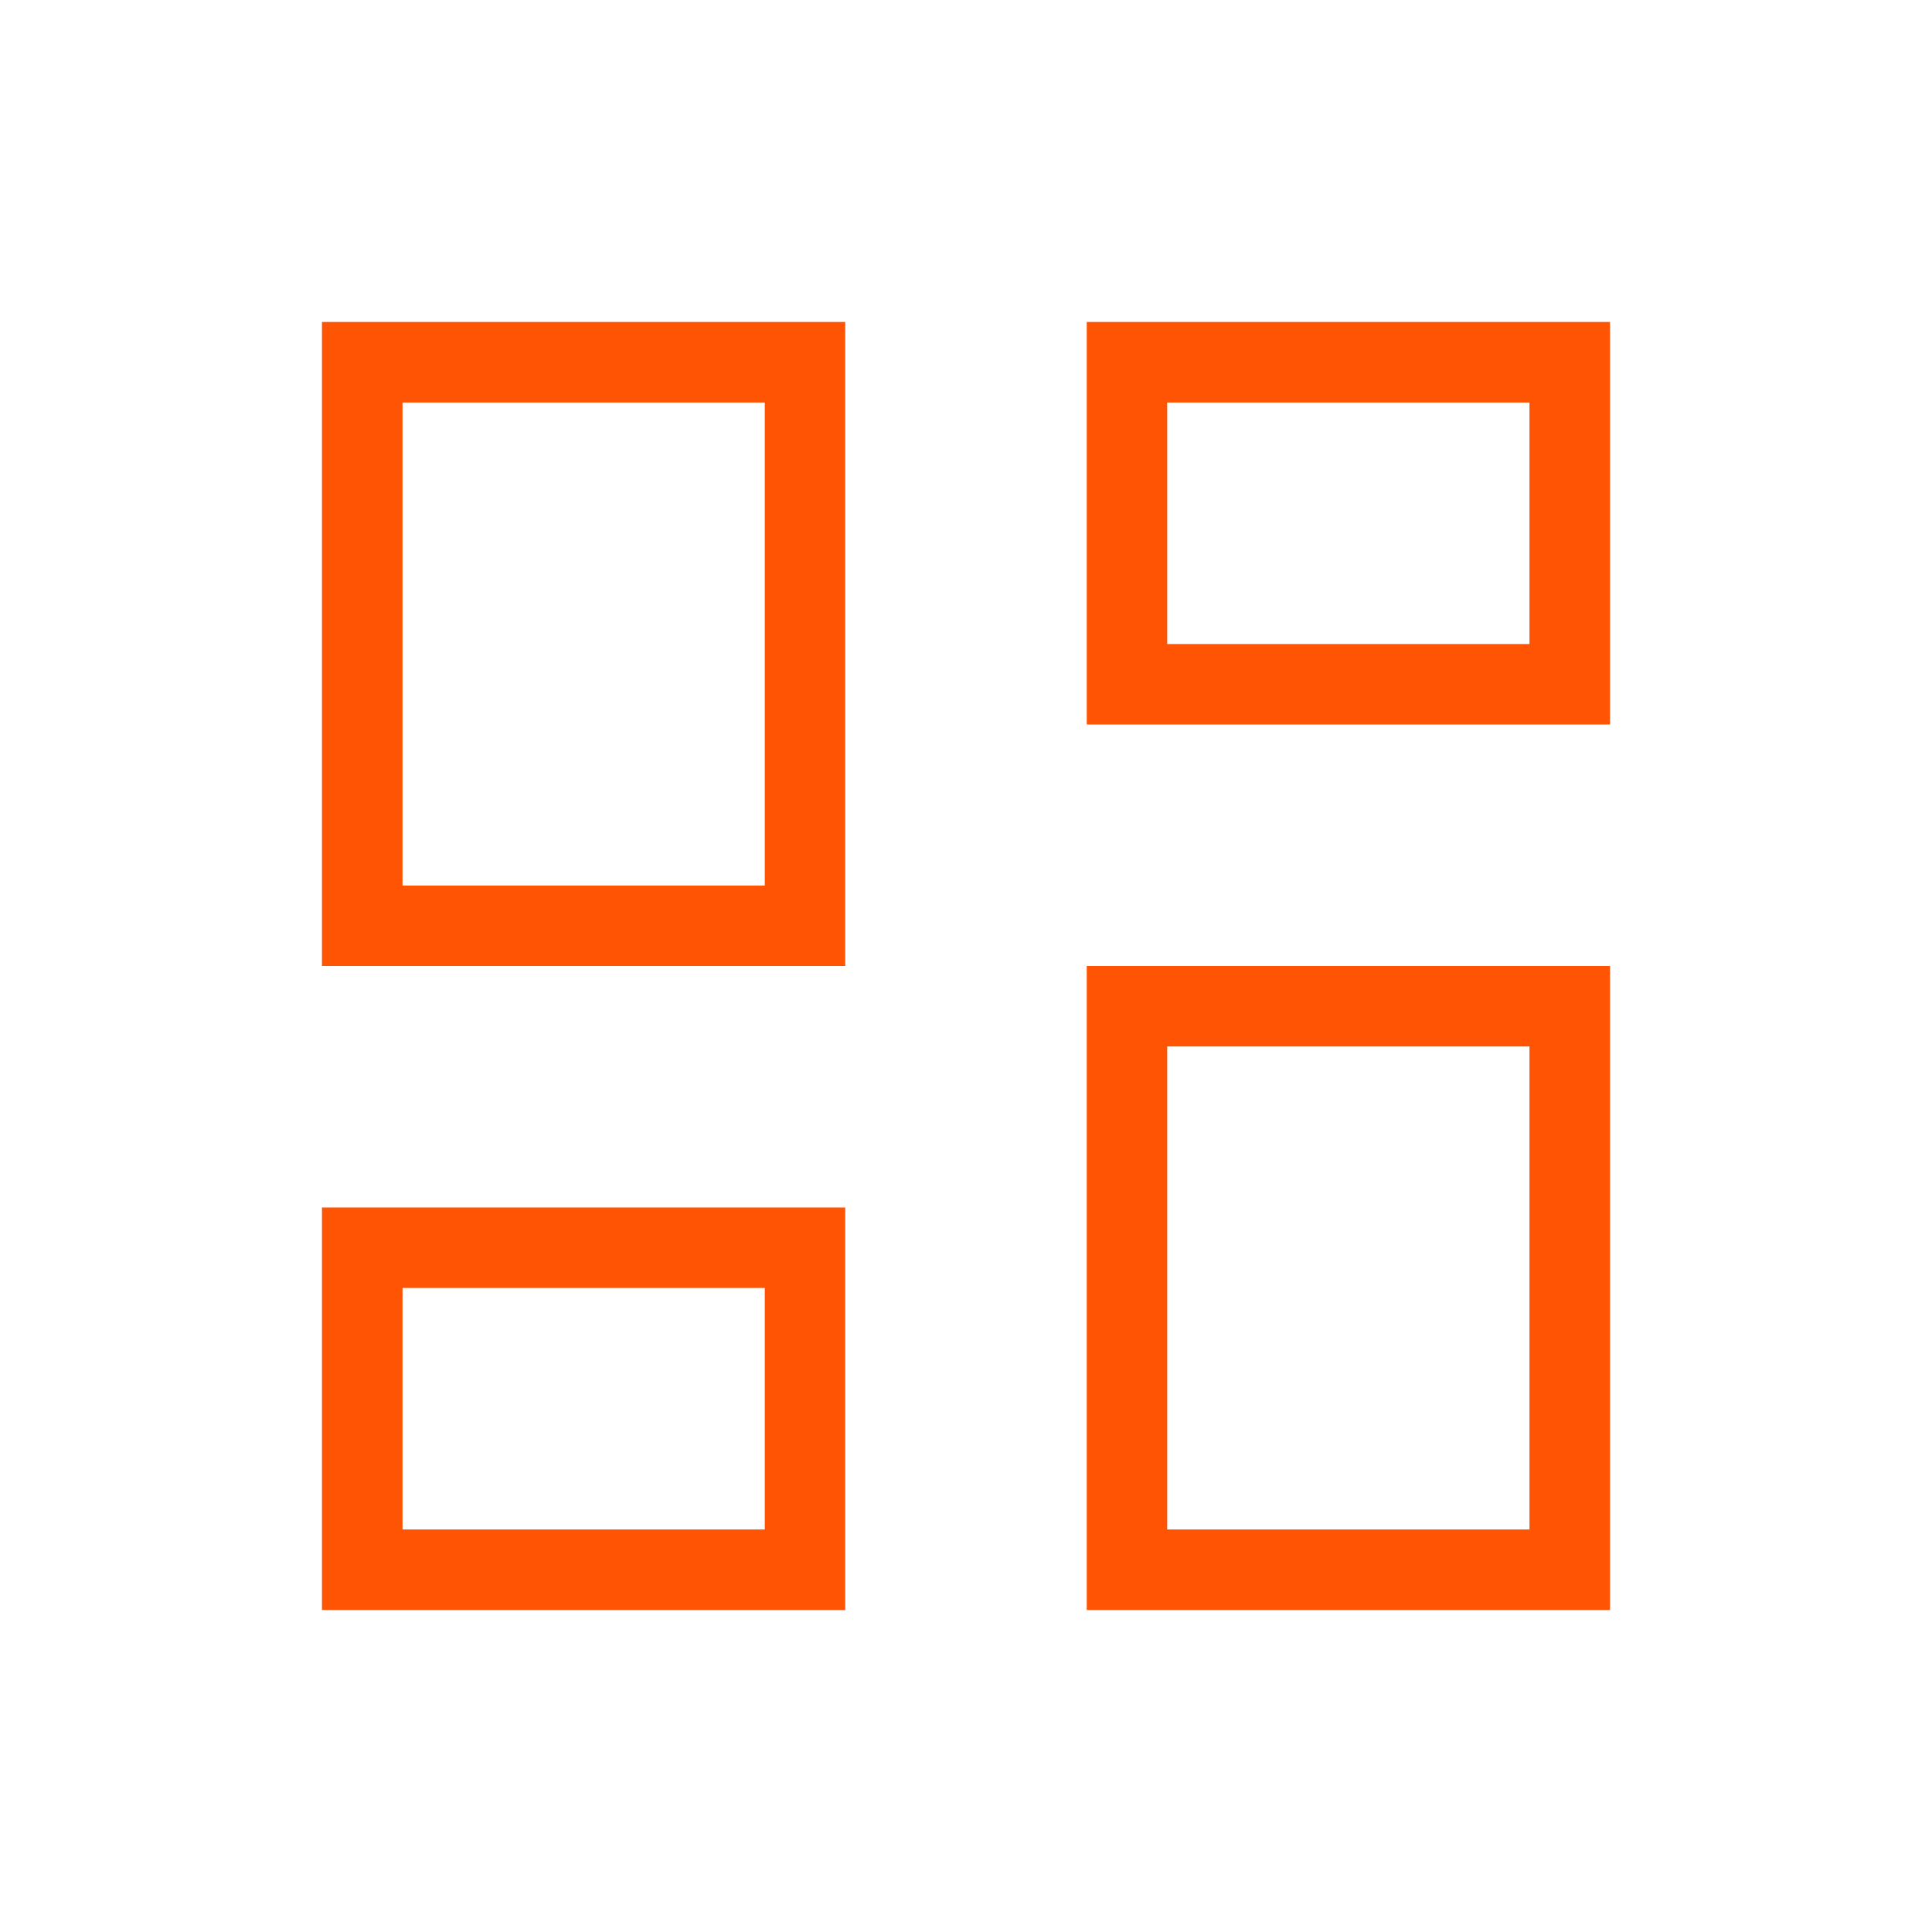
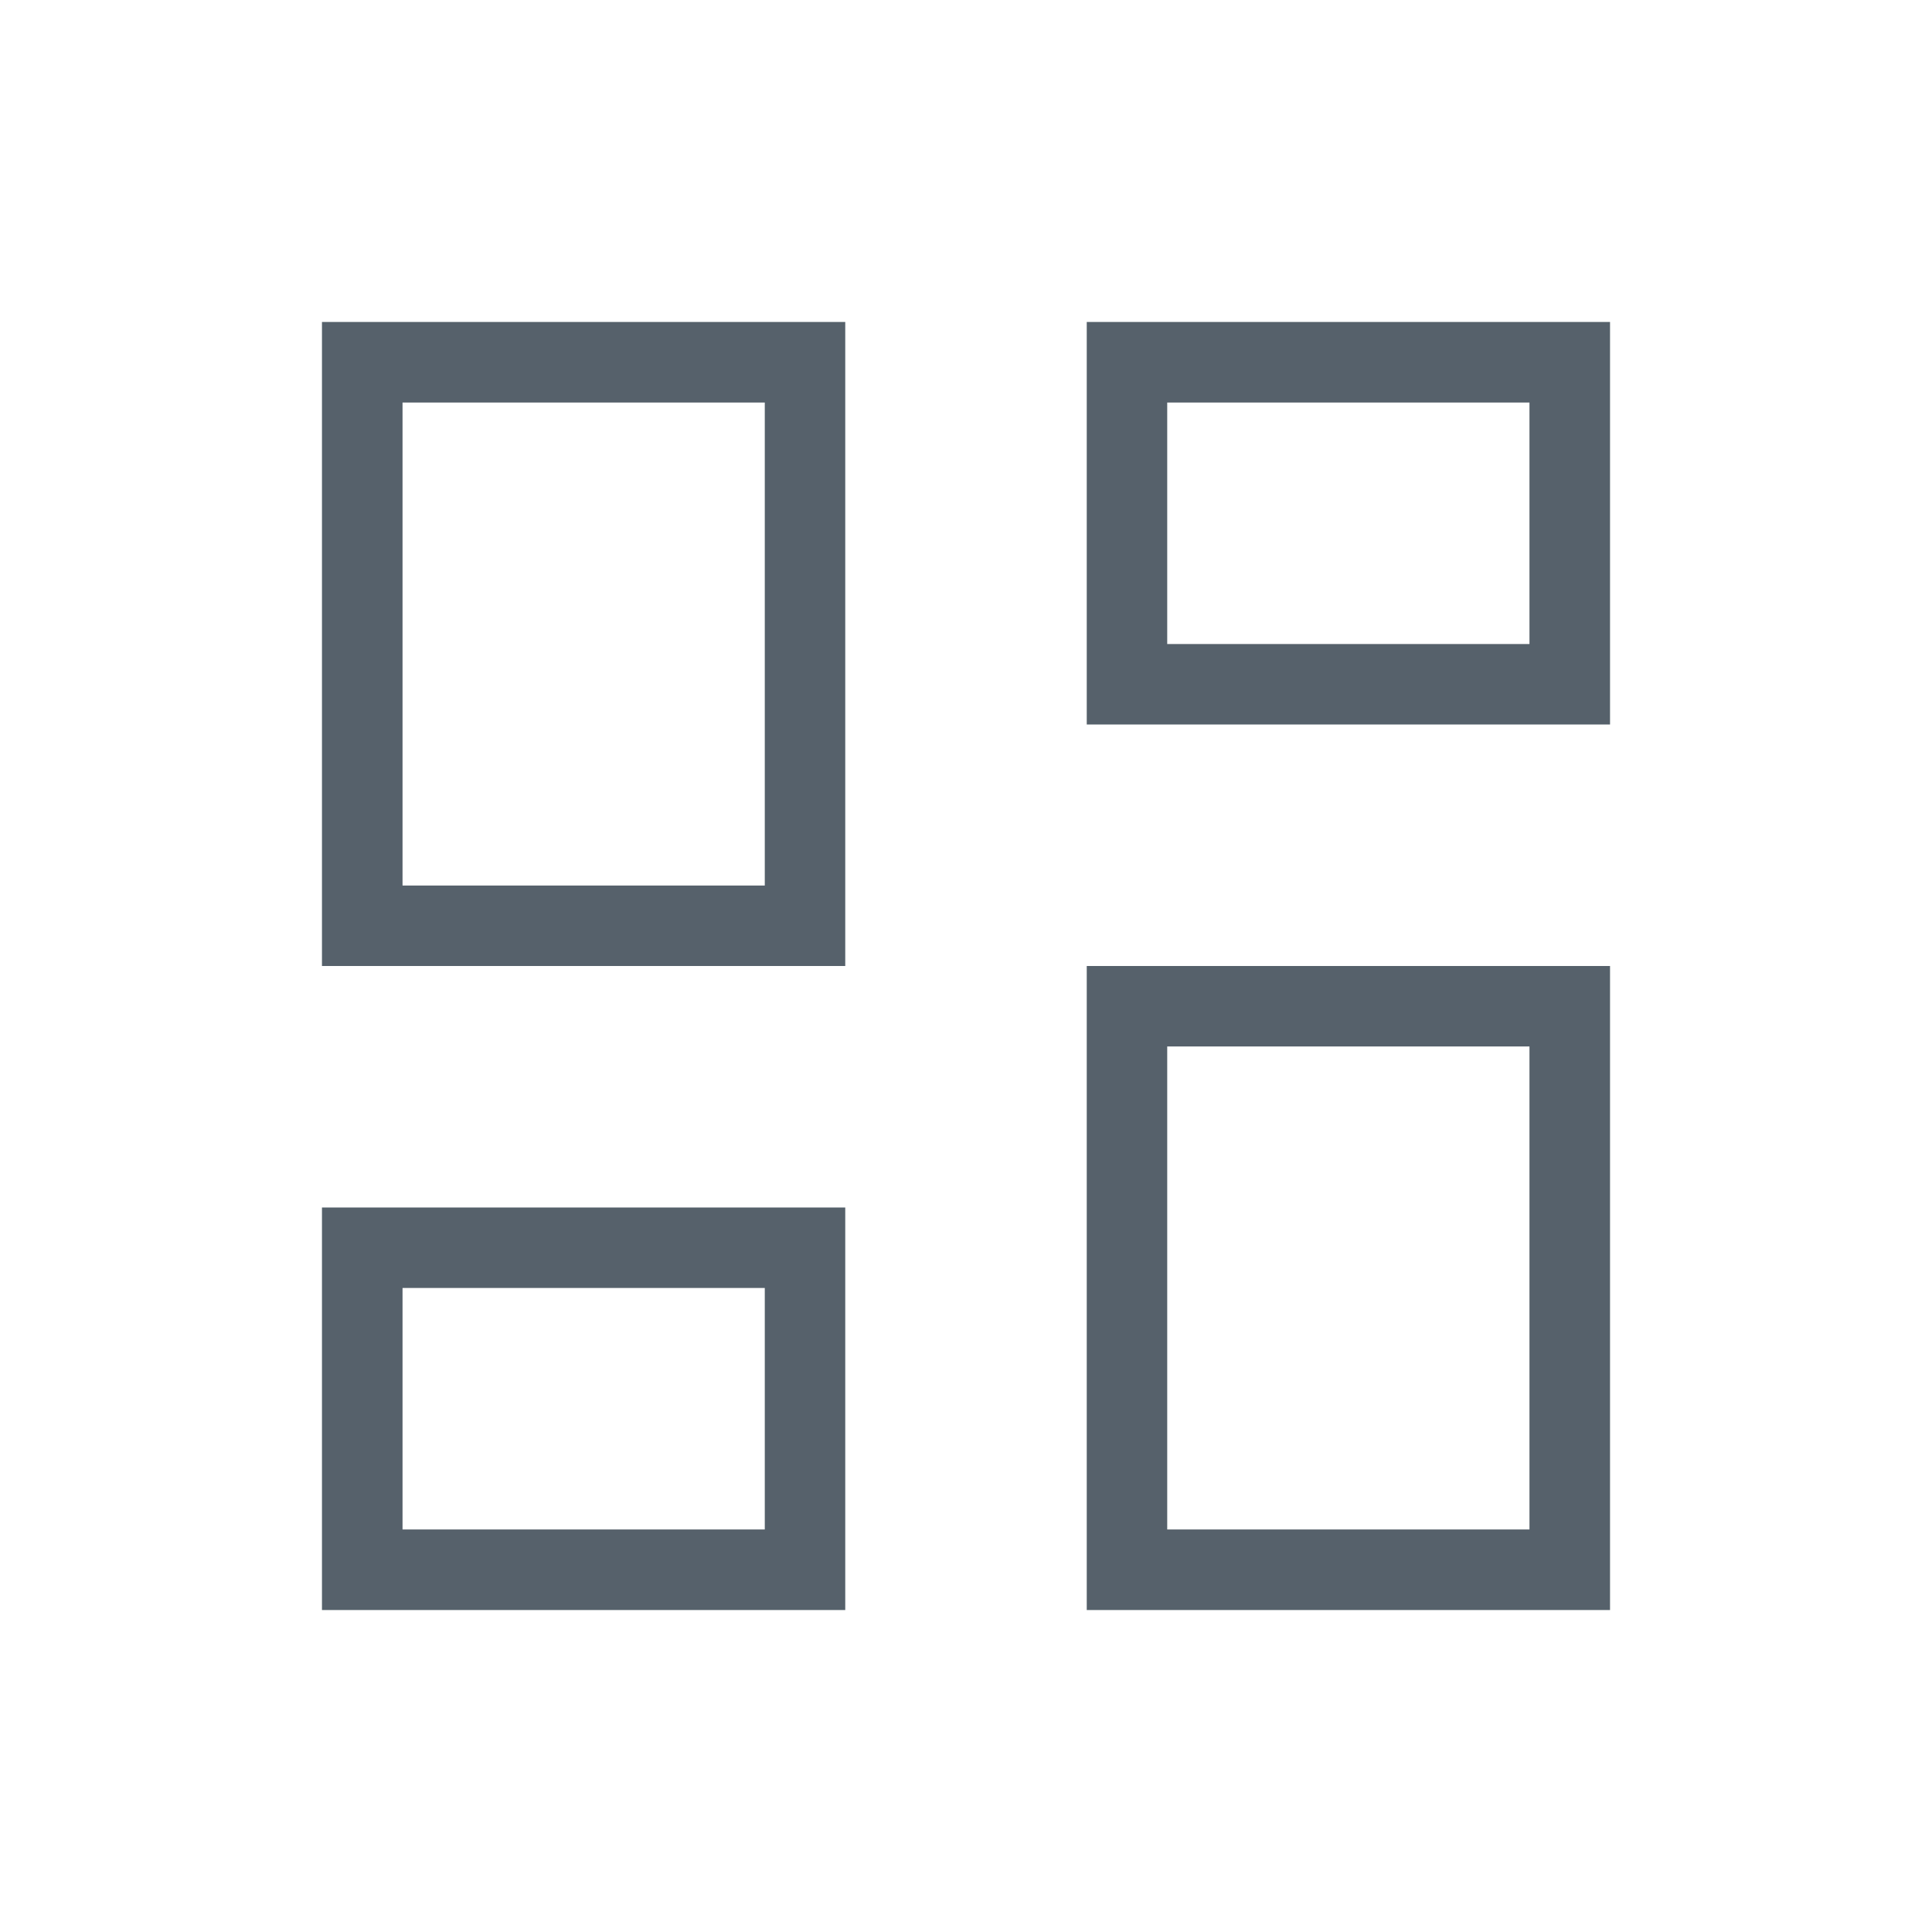
<svg xmlns="http://www.w3.org/2000/svg" width="20" height="20" viewBox="0 0 20 20" fill="none">
  <mask id="mask0_1560_888" style="mask-type:alpha" maskUnits="userSpaceOnUse" x="0" y="0" width="20" height="20">
    <rect width="20" height="20" fill="#C4C4C4" />
  </mask>
  <g mask="url(#mask0_1560_888)">
-     <path d="M11.25 7.5V3.333H16.667V7.5H11.25ZM3.333 10V3.333H8.75V10H3.333ZM11.25 16.667V10H16.667V16.667H11.25ZM3.333 16.667V12.5H8.75V16.667H3.333ZM4.167 9.167H7.917V4.167H4.167V9.167ZM12.083 15.833H15.833V10.833H12.083V15.833ZM12.083 6.667H15.833V4.167H12.083V6.667ZM4.167 15.833H7.917V13.333H4.167V15.833Z" fill="#FF5403" />
+     <path d="M11.25 7.5V3.333H16.667V7.5H11.25ZM3.333 10V3.333H8.75V10H3.333ZM11.25 16.667V10H16.667V16.667H11.25ZM3.333 16.667V12.5H8.75V16.667H3.333ZM4.167 9.167H7.917V4.167H4.167V9.167ZM12.083 15.833H15.833V10.833H12.083V15.833ZM12.083 6.667H15.833V4.167H12.083V6.667ZM4.167 15.833H7.917V13.333H4.167V15.833Z" fill="#56616B" />
  </g>
</svg>
